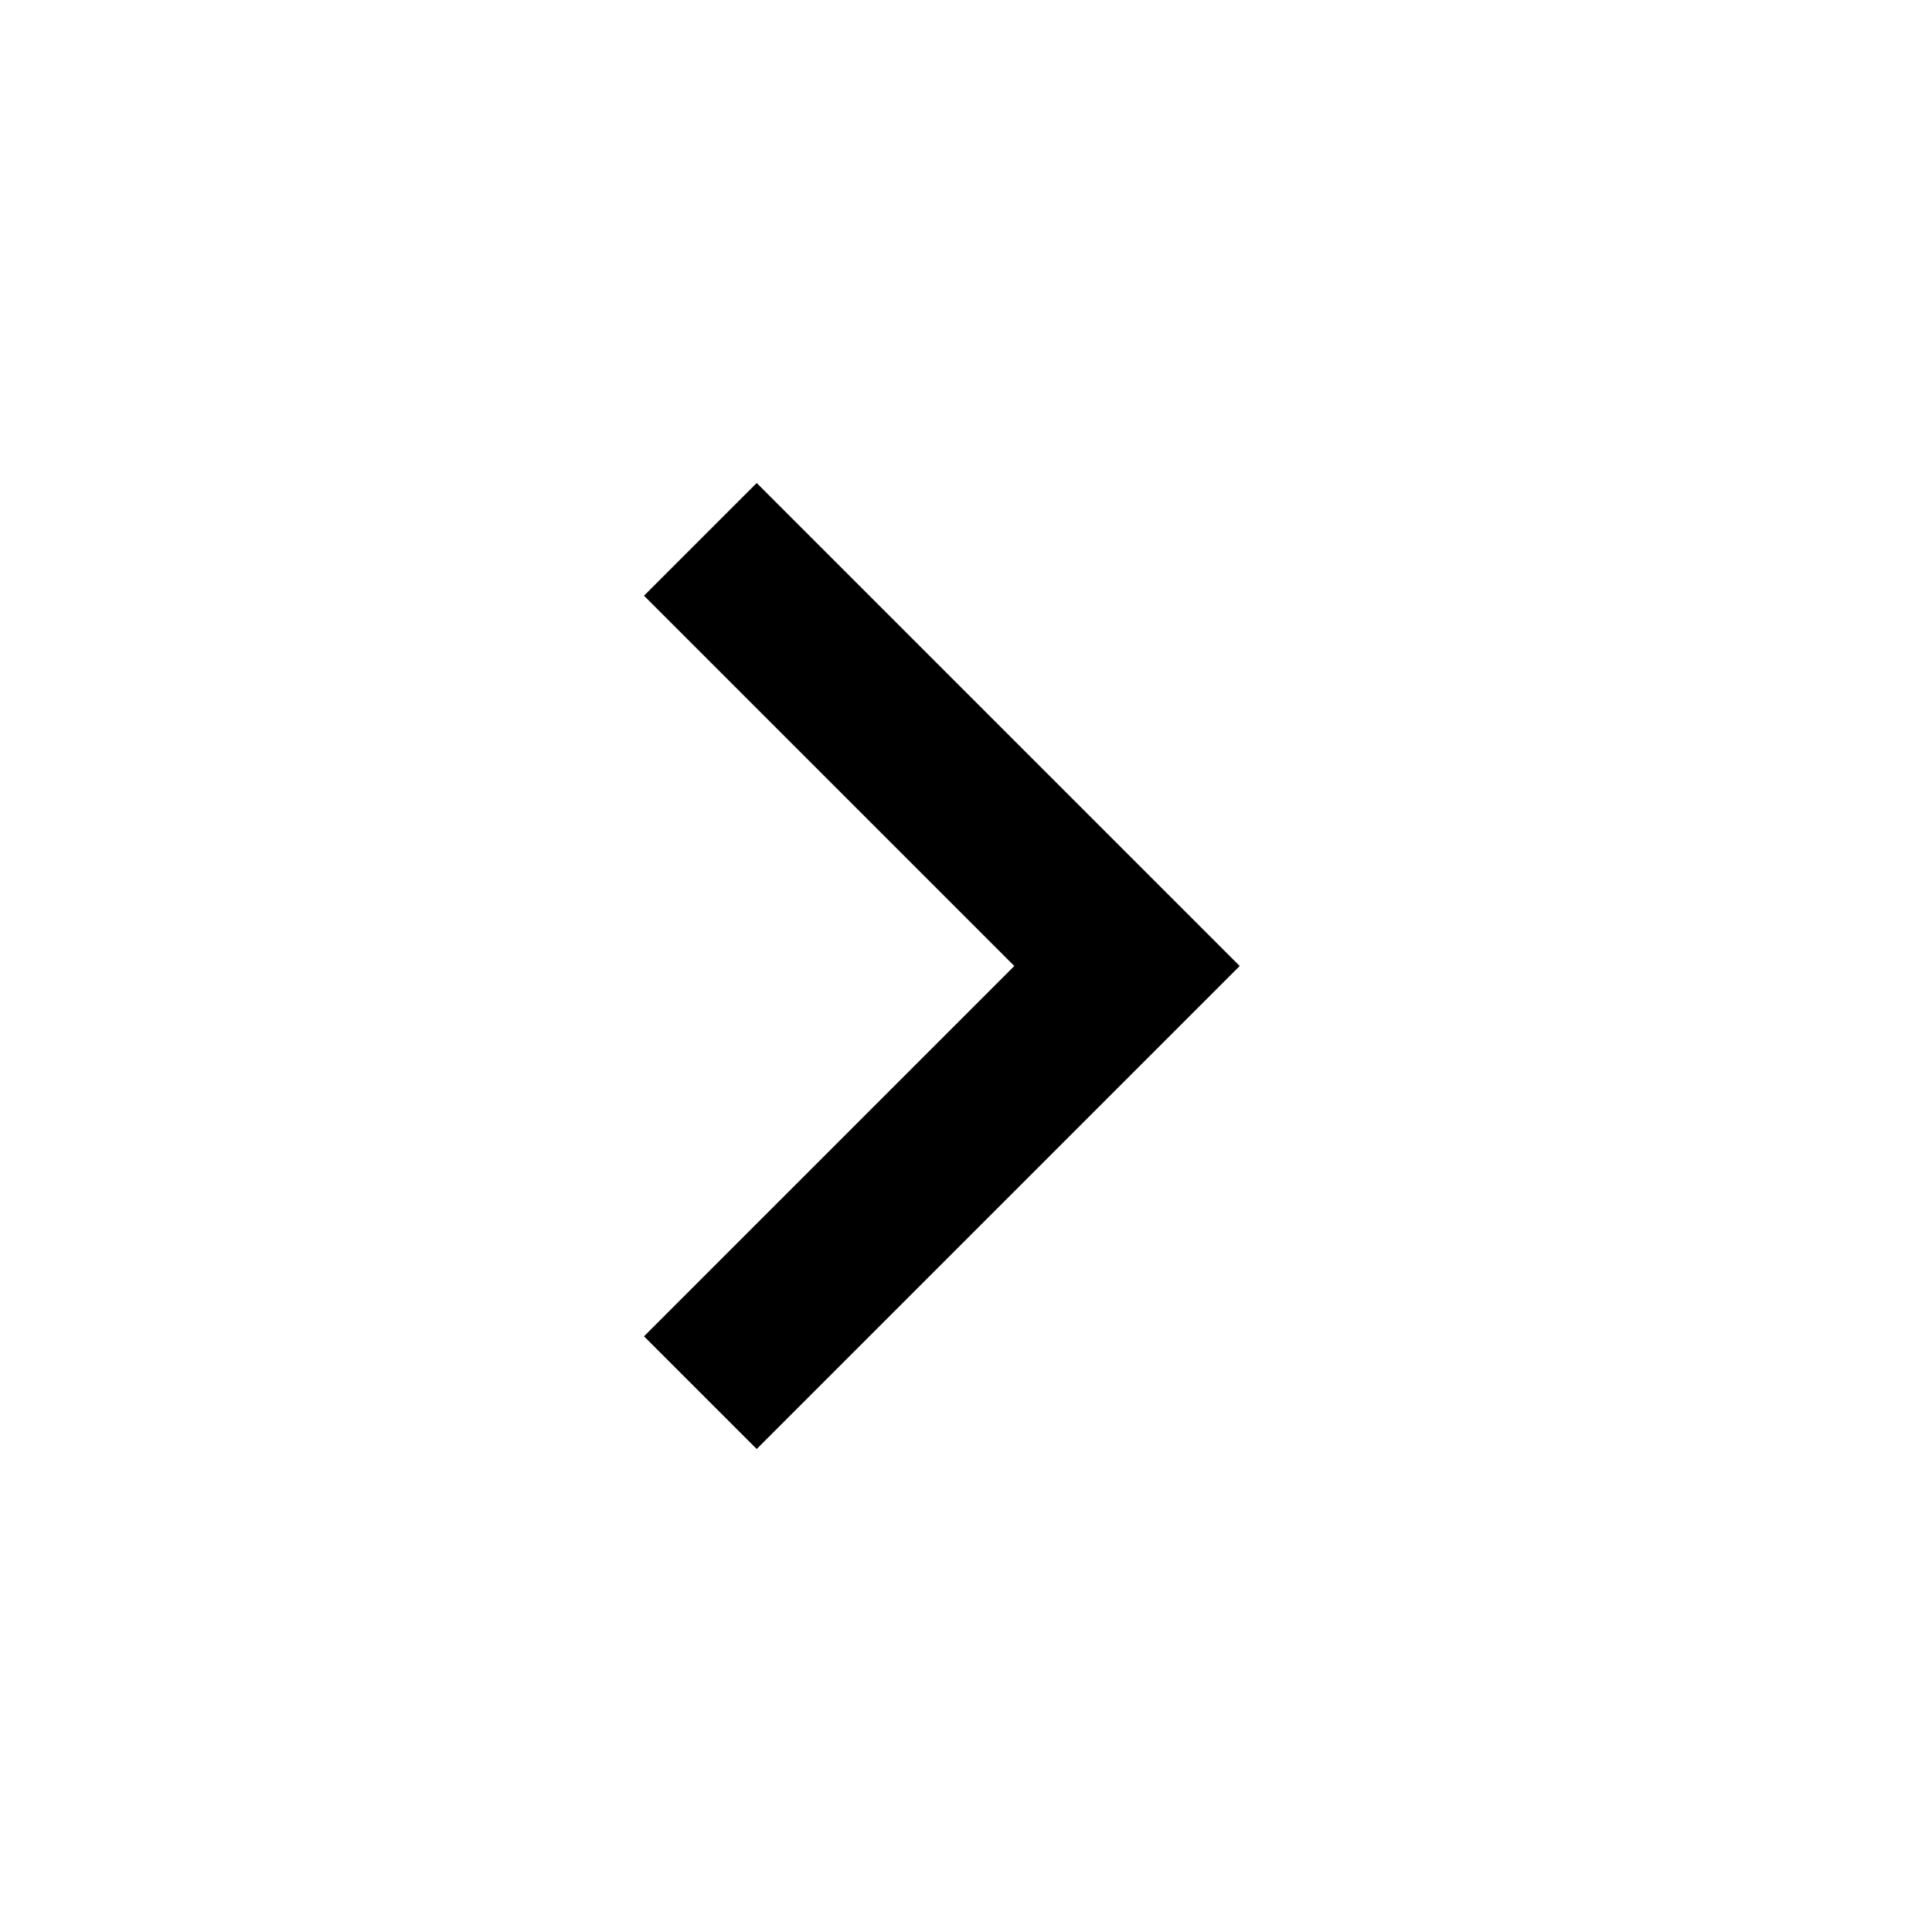
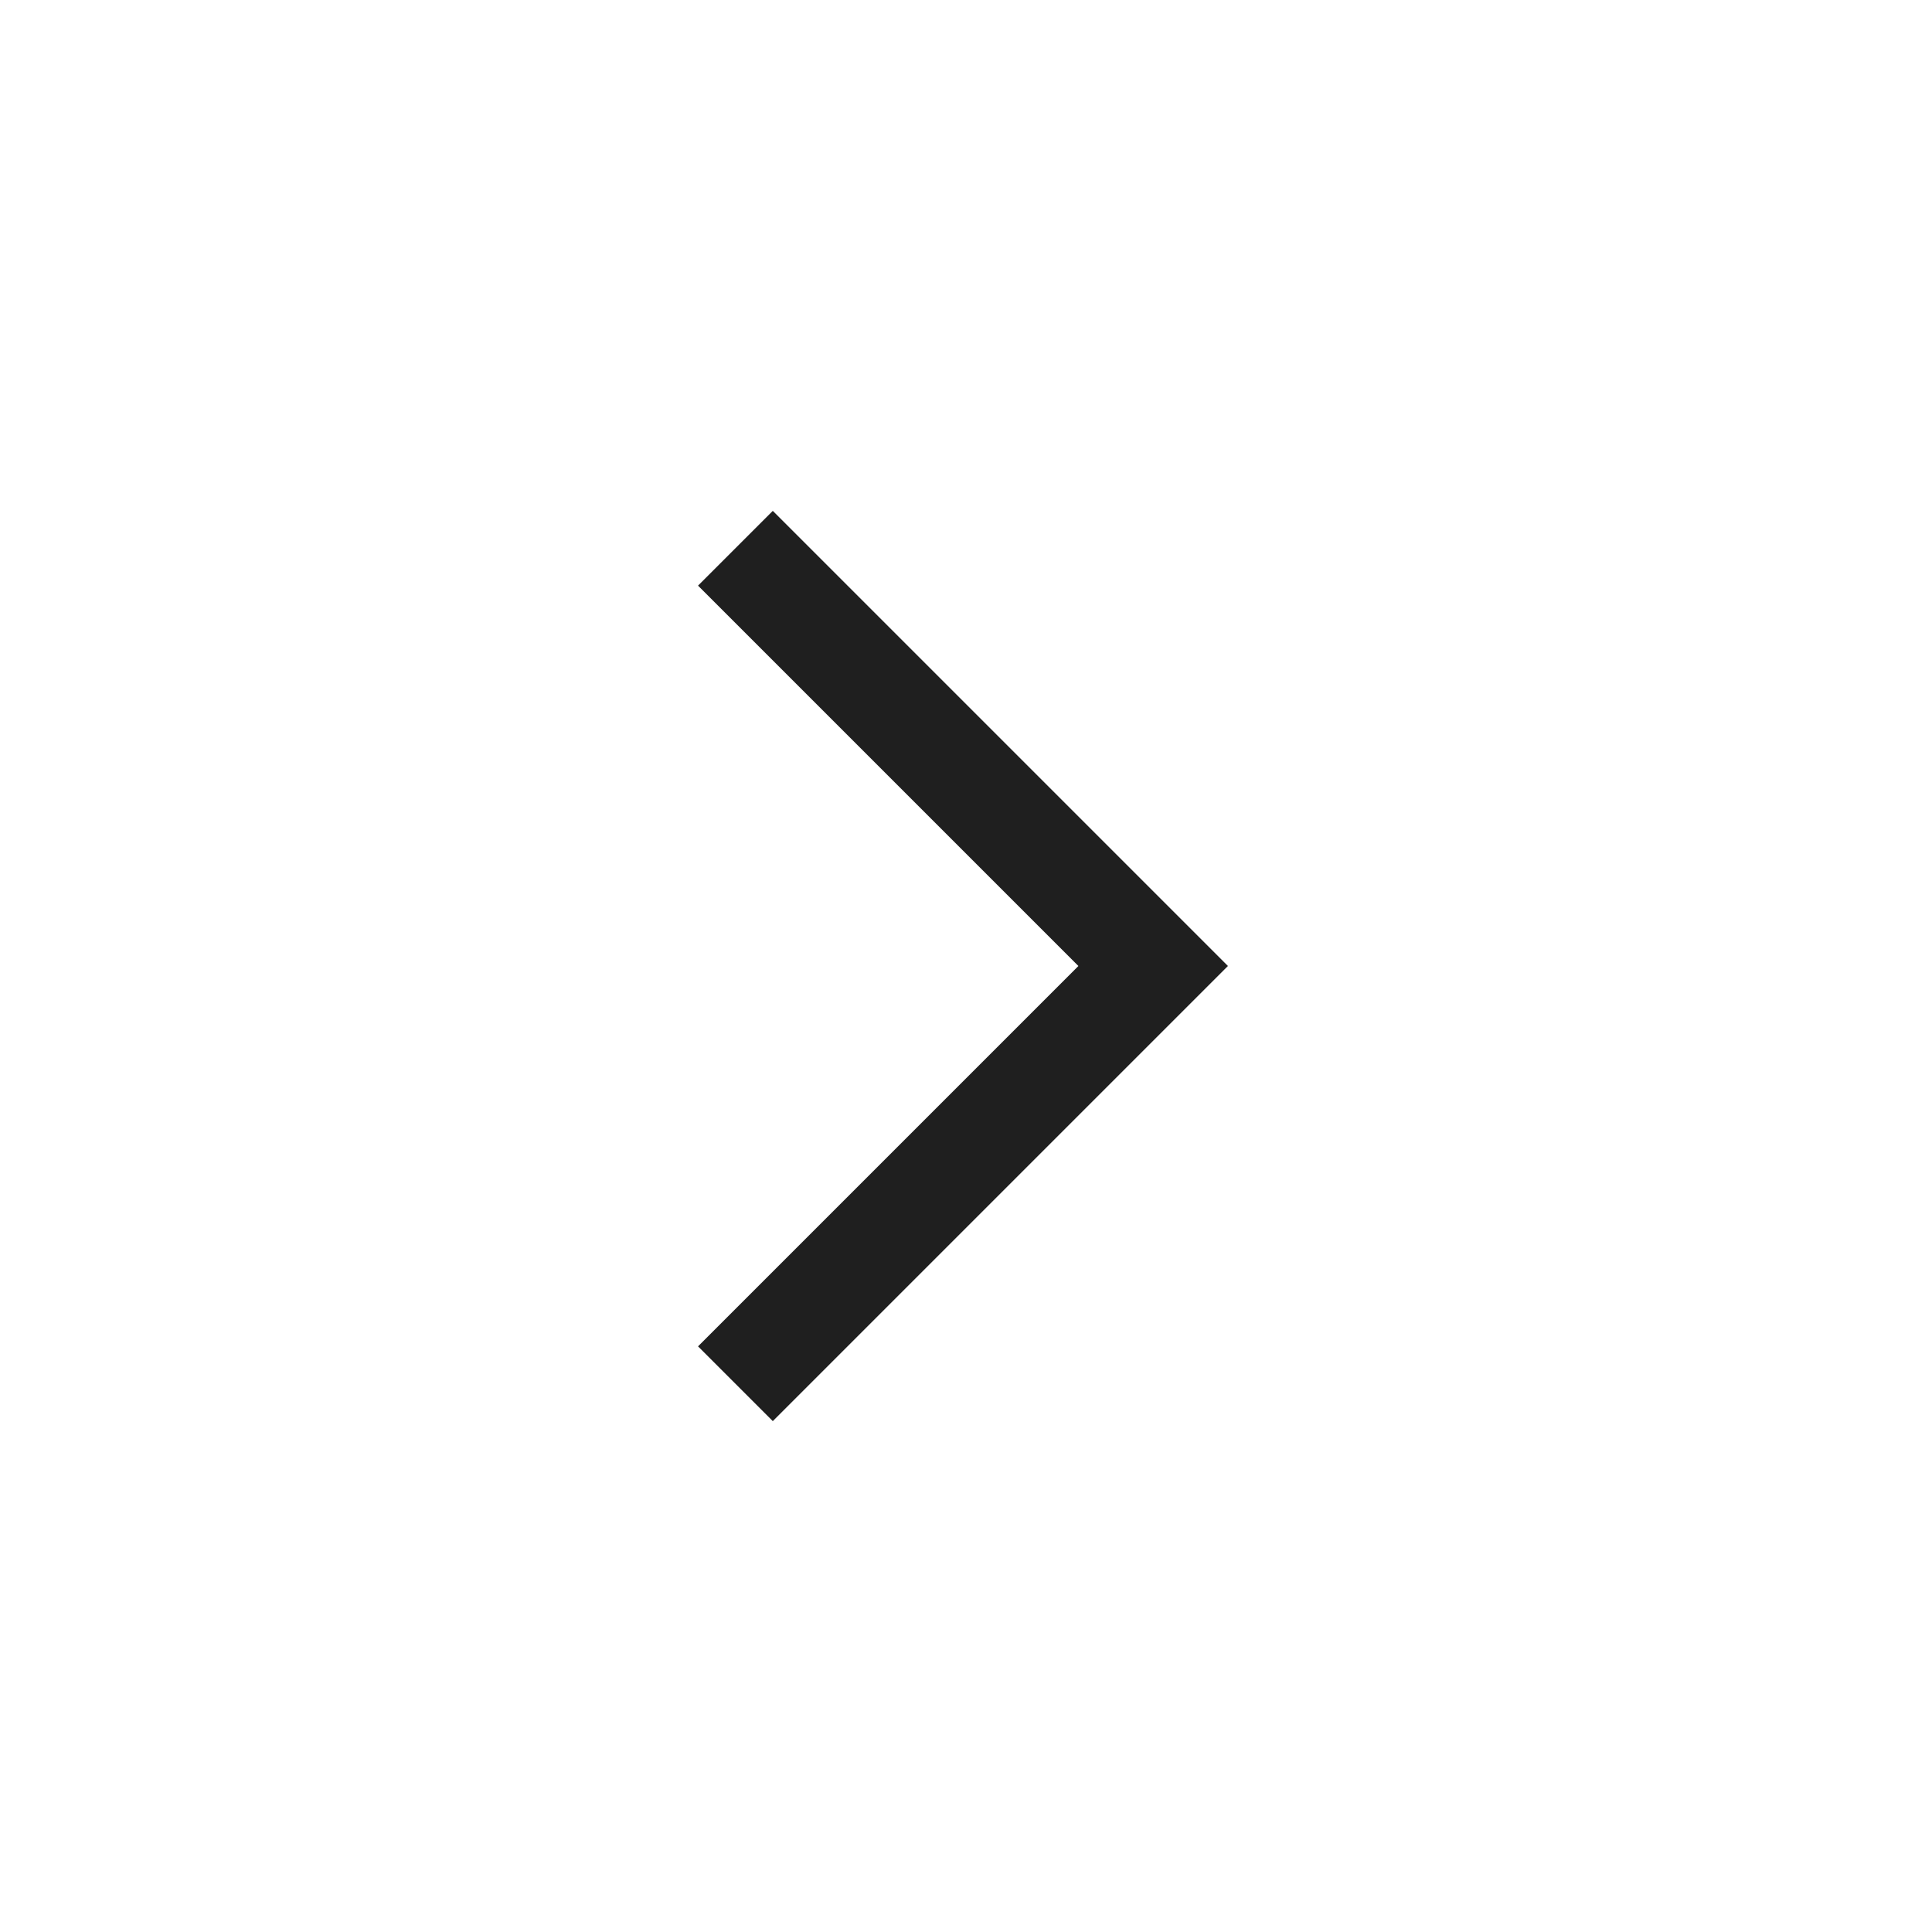
- <svg xmlns="http://www.w3.org/2000/svg" version="1.1" id="Layer_1" x="0px" y="0px" viewBox="0 0 24 24" style="enable-background:new 0 0 24 24;" xml:space="preserve">
-   <g>
-     <polygon points="12.6,12 8,7.4 9.4,6 15.4,12 9.4,18 8,16.6  " />
+ <svg xmlns="http://www.w3.org/2000/svg" height="20px" viewBox="0 0 960 960" width="20px" fill="#1f1f1f">
+   <g transform="translate(0 960)">
+     <path d="m535.85-480-189-189L384-706.15 610.15-480 384-253.85 346.85-291l189-189Z" />
  </g>
</svg>
